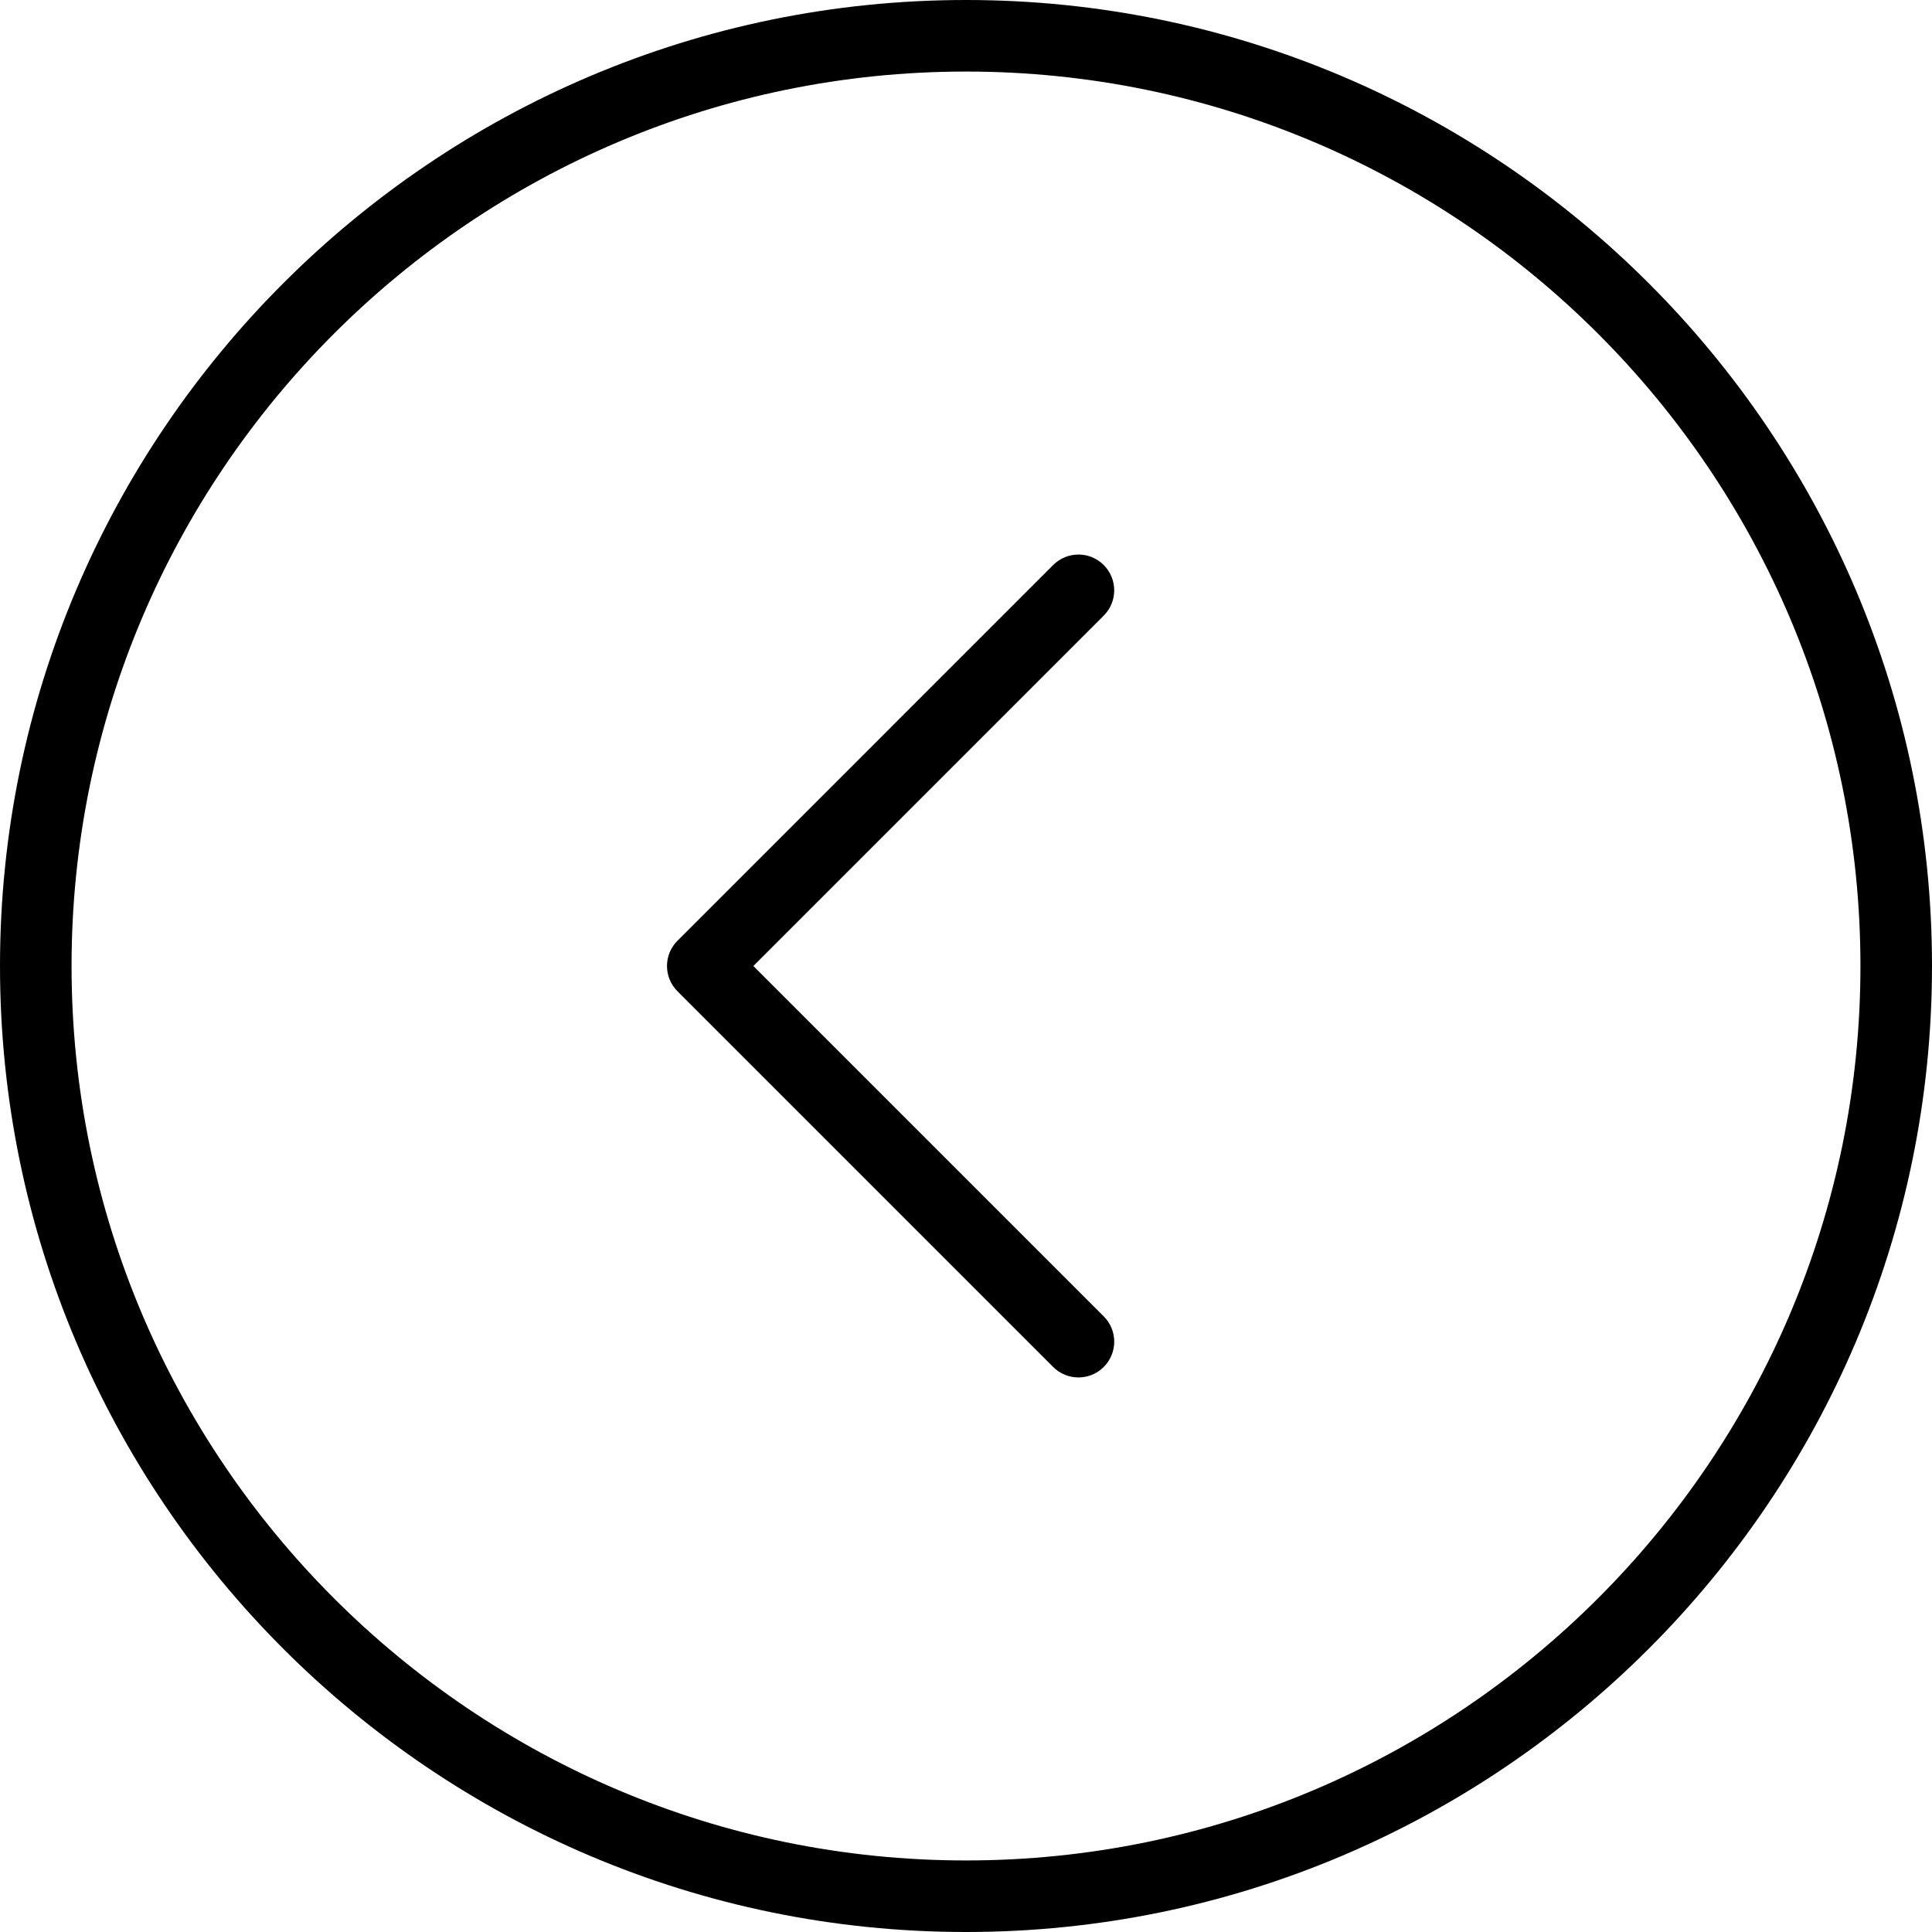
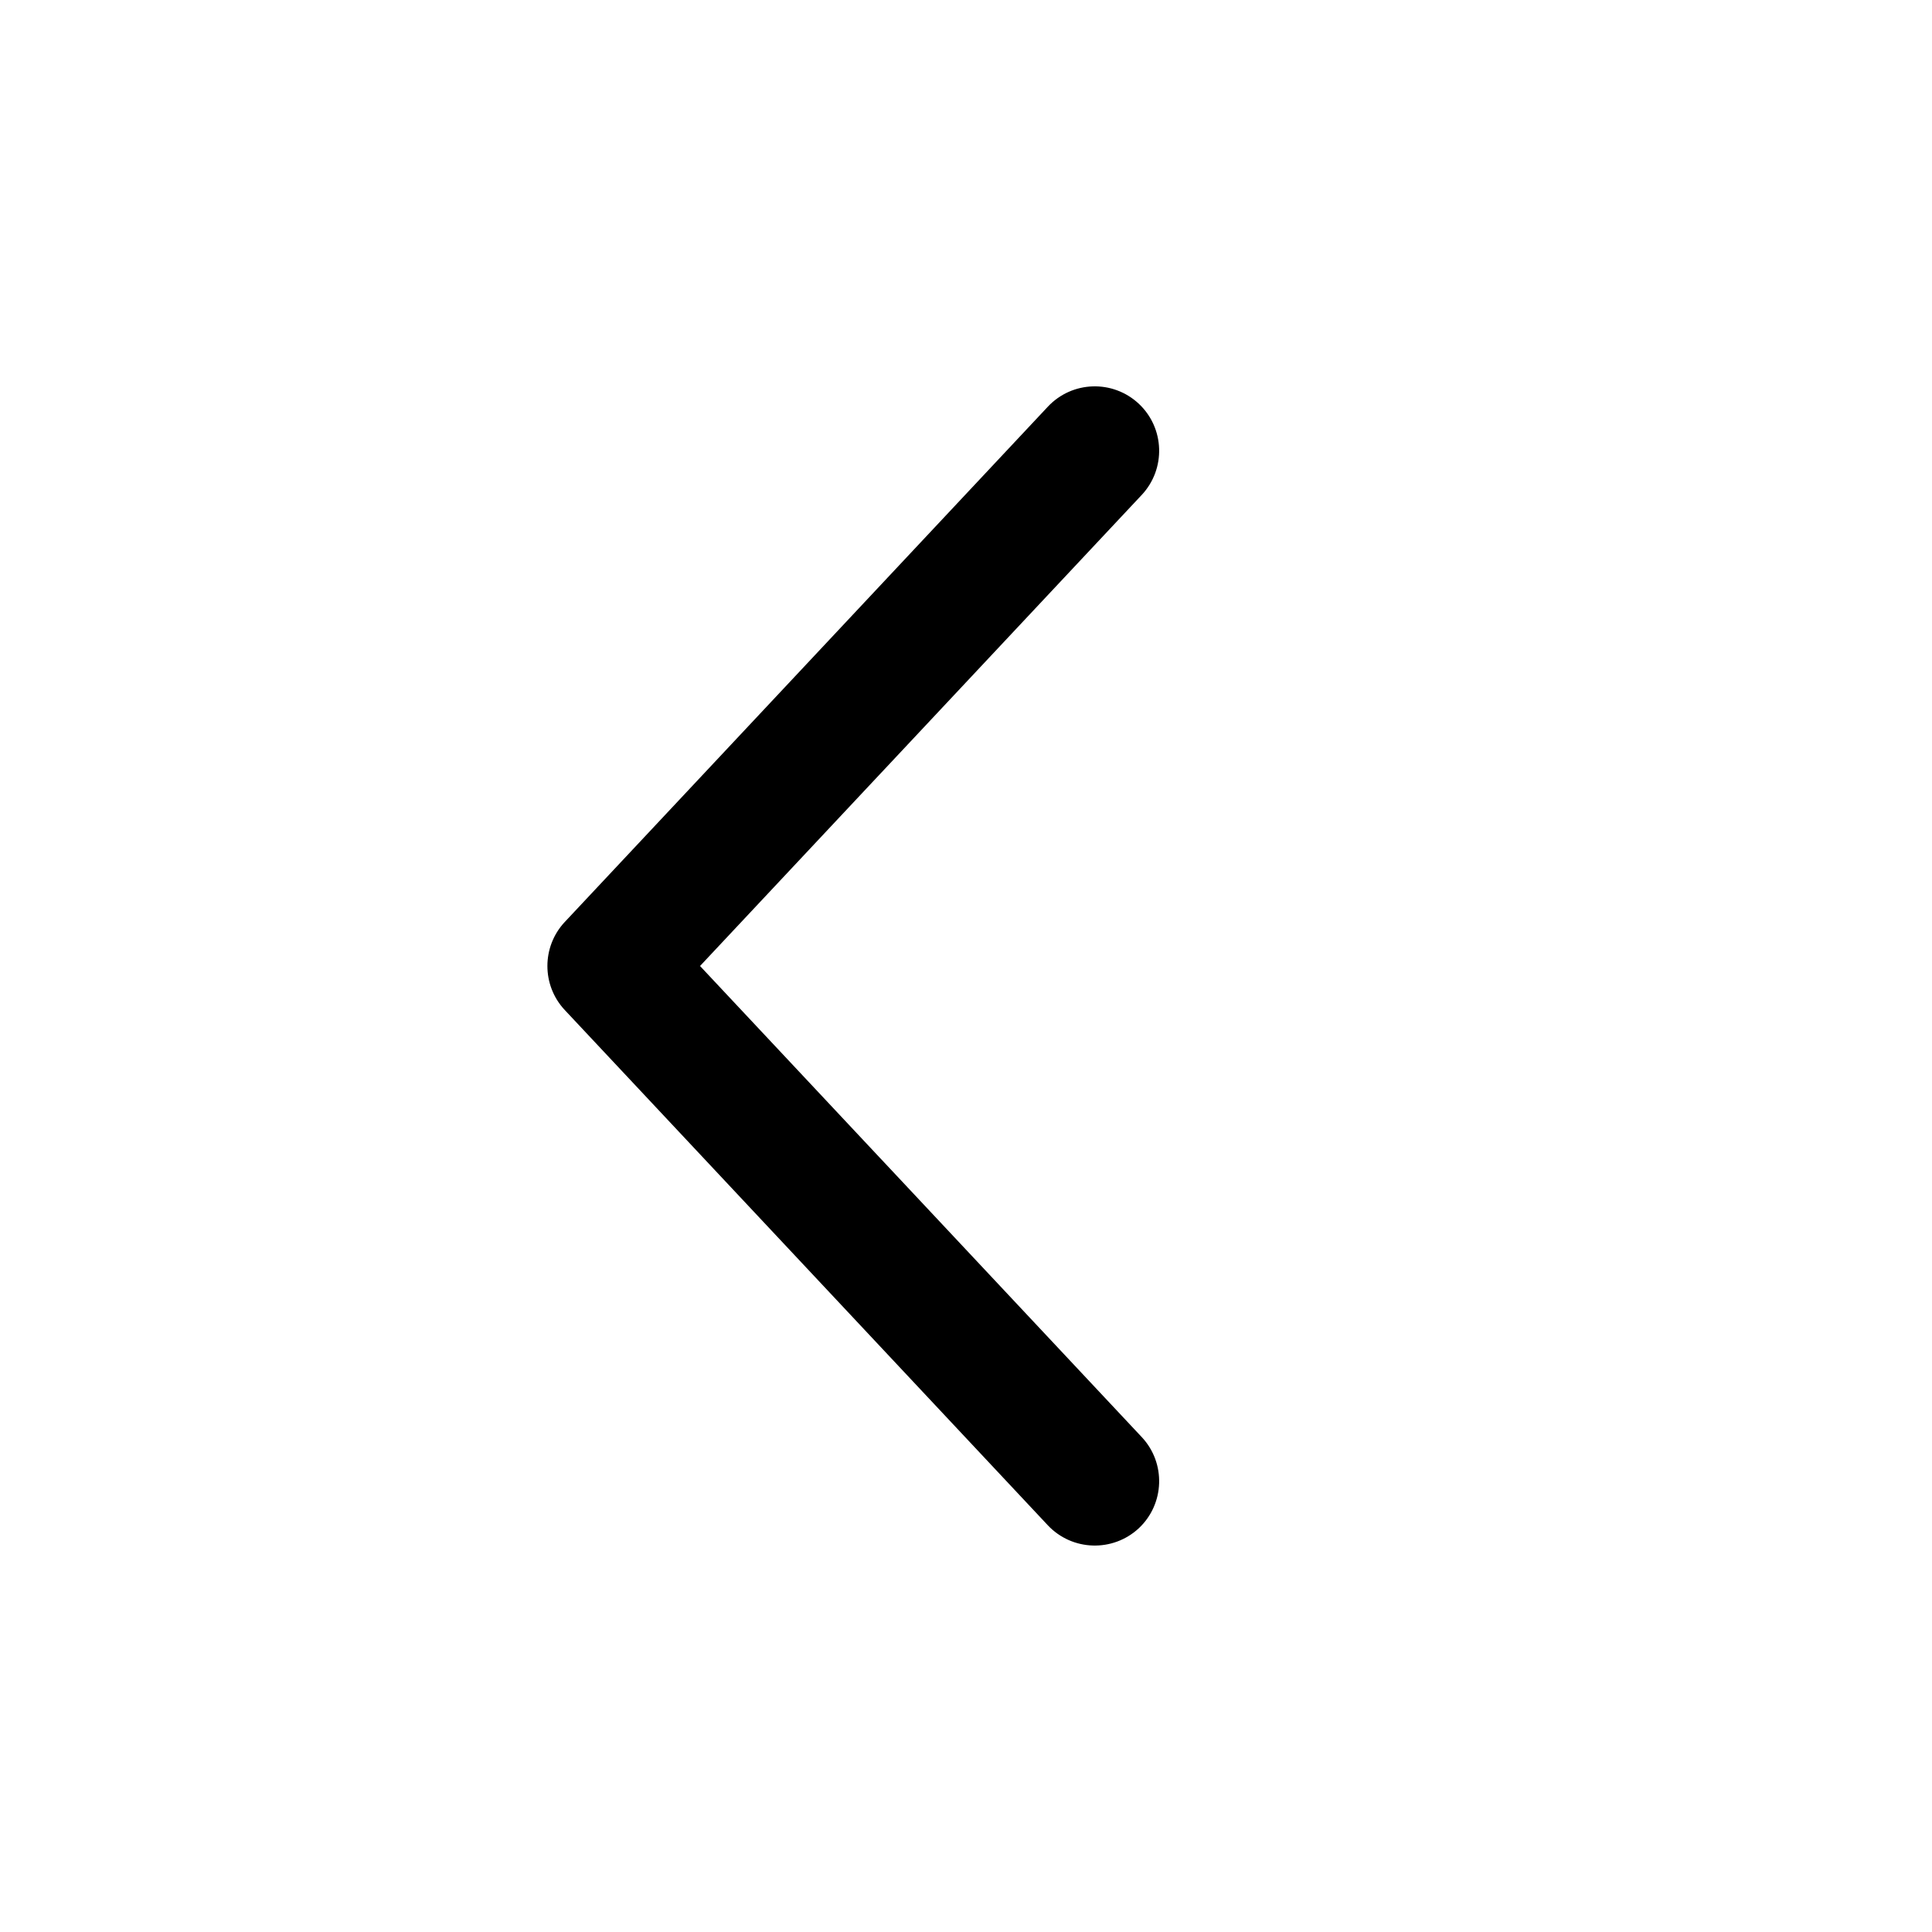
- <svg xmlns="http://www.w3.org/2000/svg" version="1.1" id="Capa_1" x="0px" y="0px" viewBox="0 0 54 54" style="enable-background:new 0 0 54 54;" xml:space="preserve">
-   <g>
-     <g>
-       <path d="M27,0C12.112,0,0,12.112,0,27s12.112,27,27,27s27-12.112,27-27S41.888,0,27,0z M27,52C13.215,52,2,40.785,2,27    S13.215,2,27,2s25,11.215,25,25S40.785,52,27,52z" />
-       <path d="M30.85,15.793c-0.391-0.391-1.023-0.391-1.414,0l-10.5,10.5c-0.391,0.391-0.391,1.023,0,1.414l10.5,10.5    c0.195,0.195,0.451,0.293,0.707,0.293s0.512-0.098,0.707-0.293c0.391-0.391,0.391-1.023,0-1.414L21.057,27l9.793-9.793    C31.24,16.816,31.24,16.184,30.85,15.793z" />
-     </g>
-   </g>
-   <g>
- </g>
-   <g>
- </g>
-   <g>
- </g>
-   <g>
- </g>
-   <g>
- </g>
-   <g>
- </g>
-   <g>
- </g>
-   <g>
- </g>
-   <g>
- </g>
-   <g>
- </g>
-   <g>
- </g>
-   <g>
- </g>
-   <g>
- </g>
-   <g>
- </g>
-   <g>
- </g>
+ <svg xmlns="http://www.w3.org/2000/svg" width="15" height="15" viewBox="0 0 15 15" fill="none">
+   <path d="M8.842 3.135C9.043 3.324 9.053 3.64 8.865 3.842L5.435 7.5L8.865 11.158C9.053 11.359 9.043 11.676 8.842 11.865C8.64 12.053 8.324 12.043 8.135 11.842L4.385 7.842C4.205 7.65 4.205 7.35 4.385 7.158L8.135 3.158C8.324 2.956 8.64 2.946 8.842 3.135Z" fill="currentColor" fill-rule="evenodd" clip-rule="evenodd" stroke-width="0.5" />
</svg>
